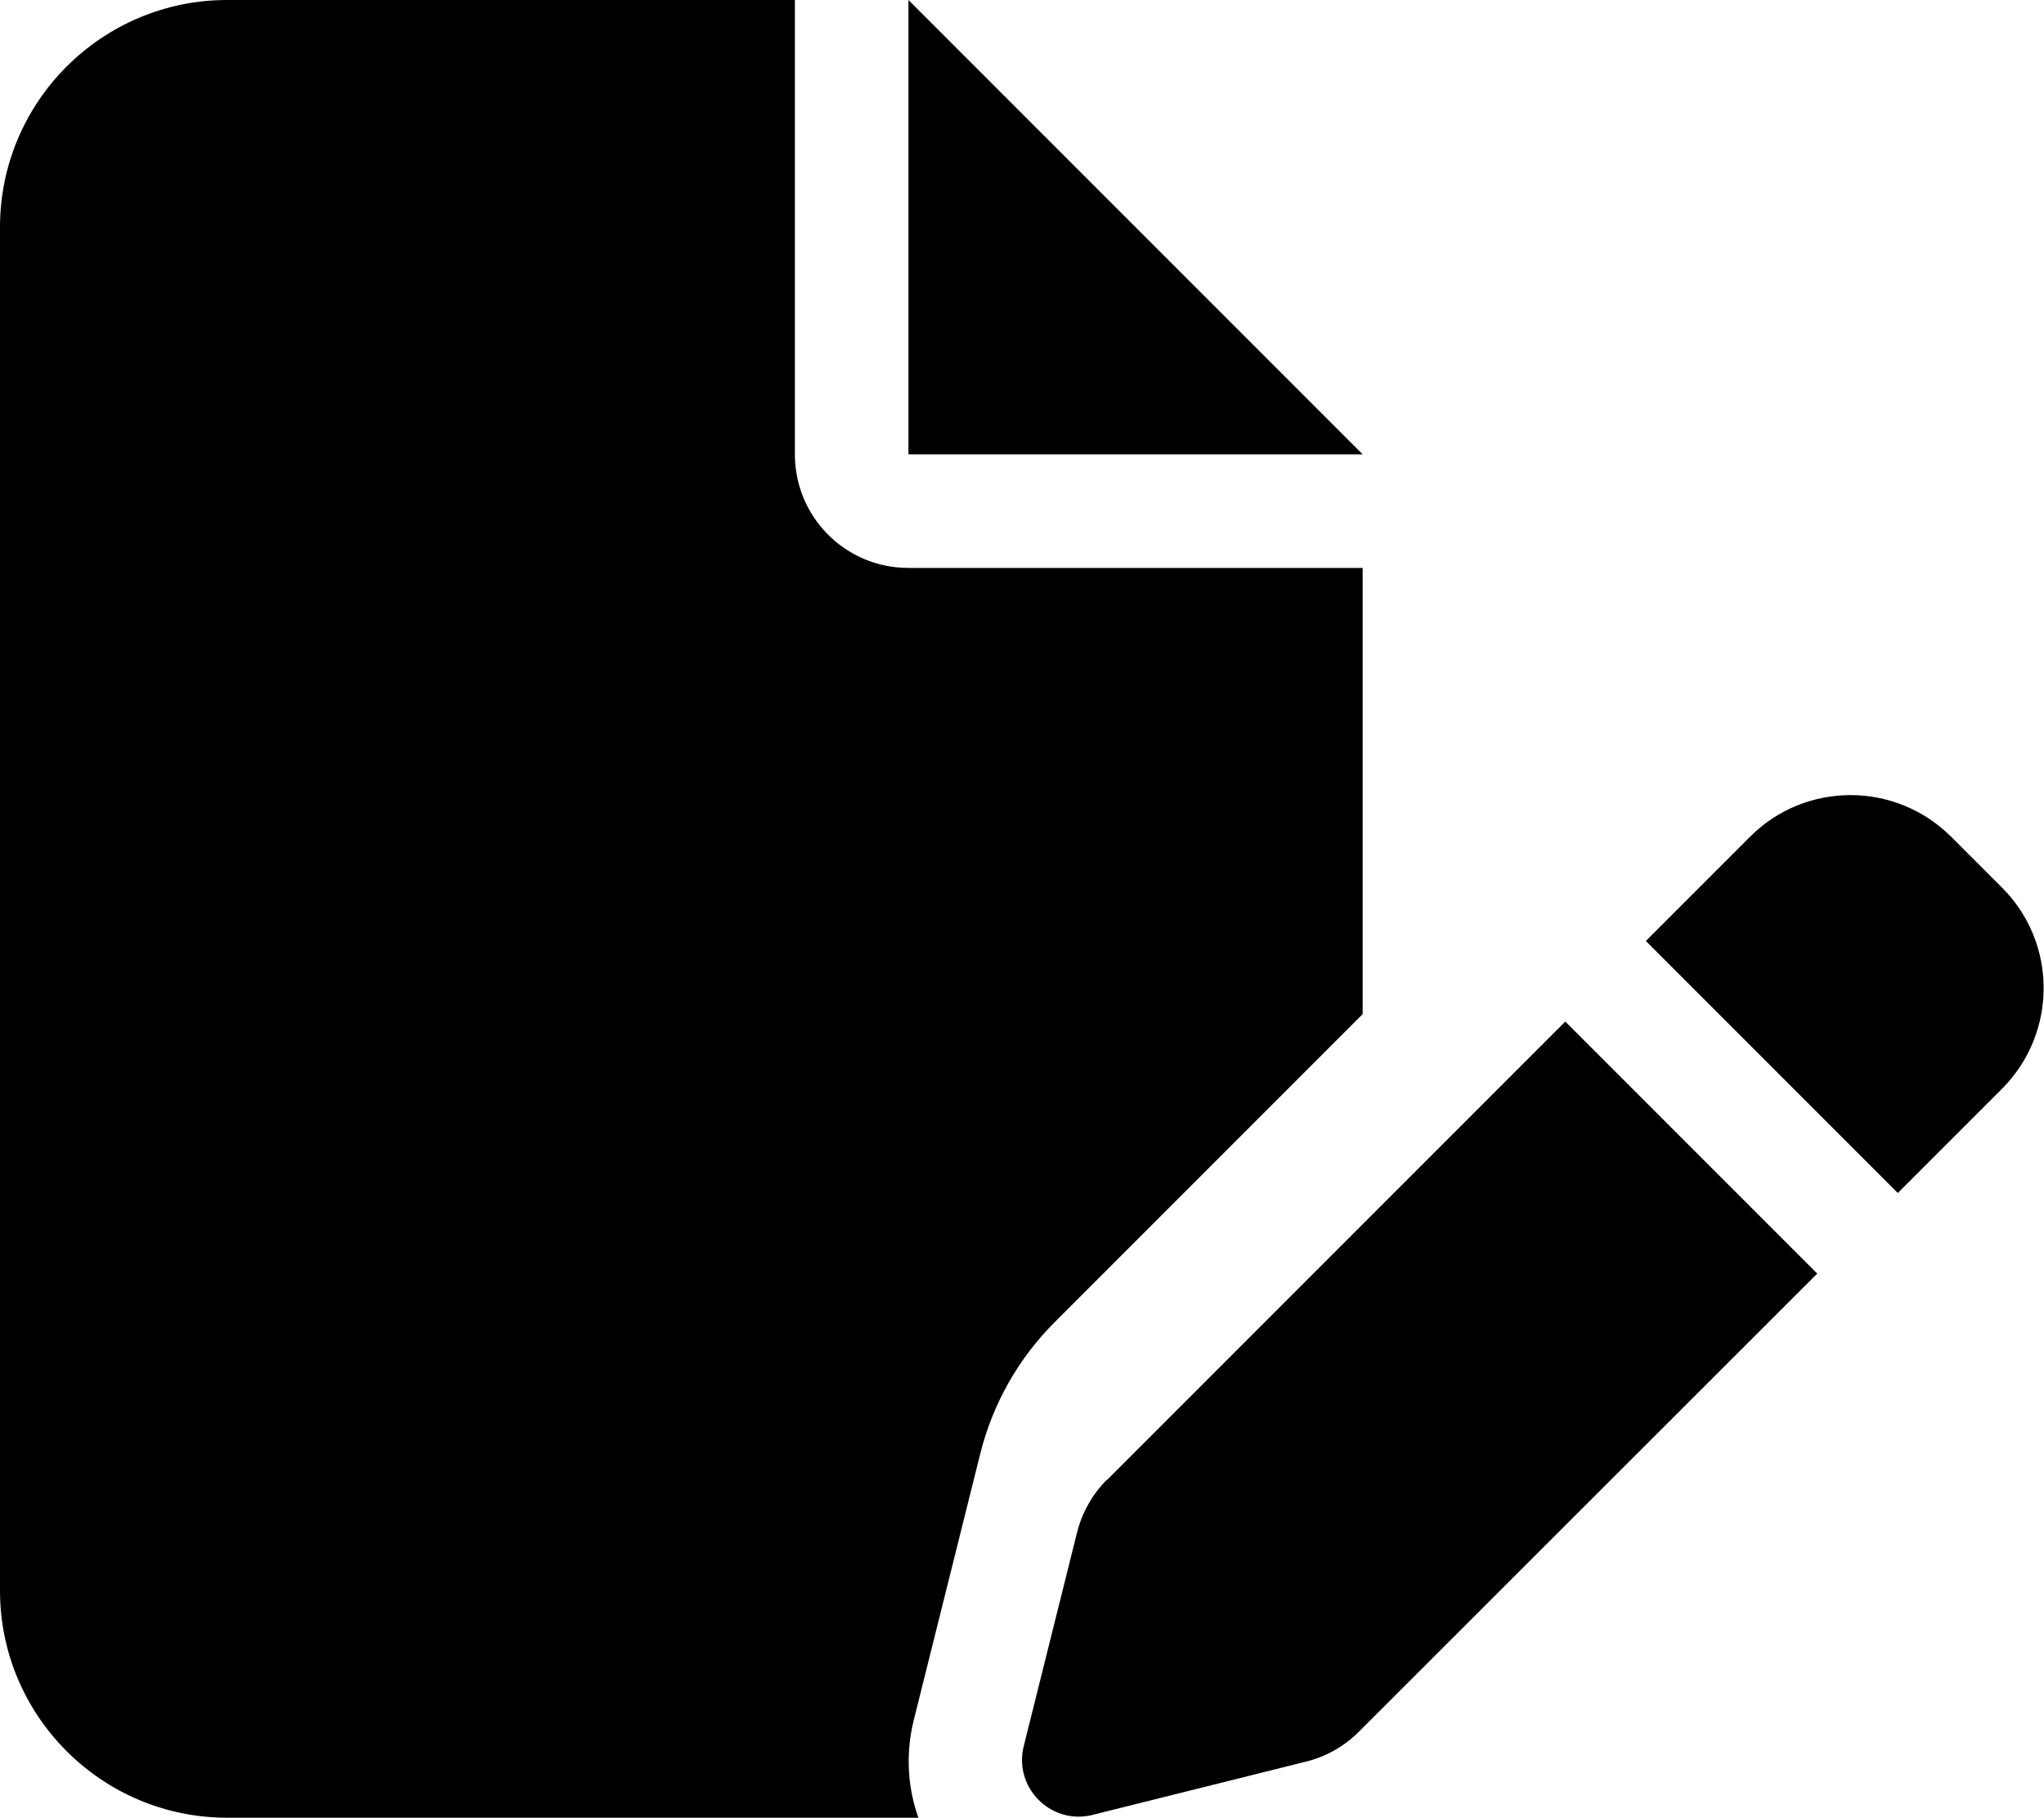
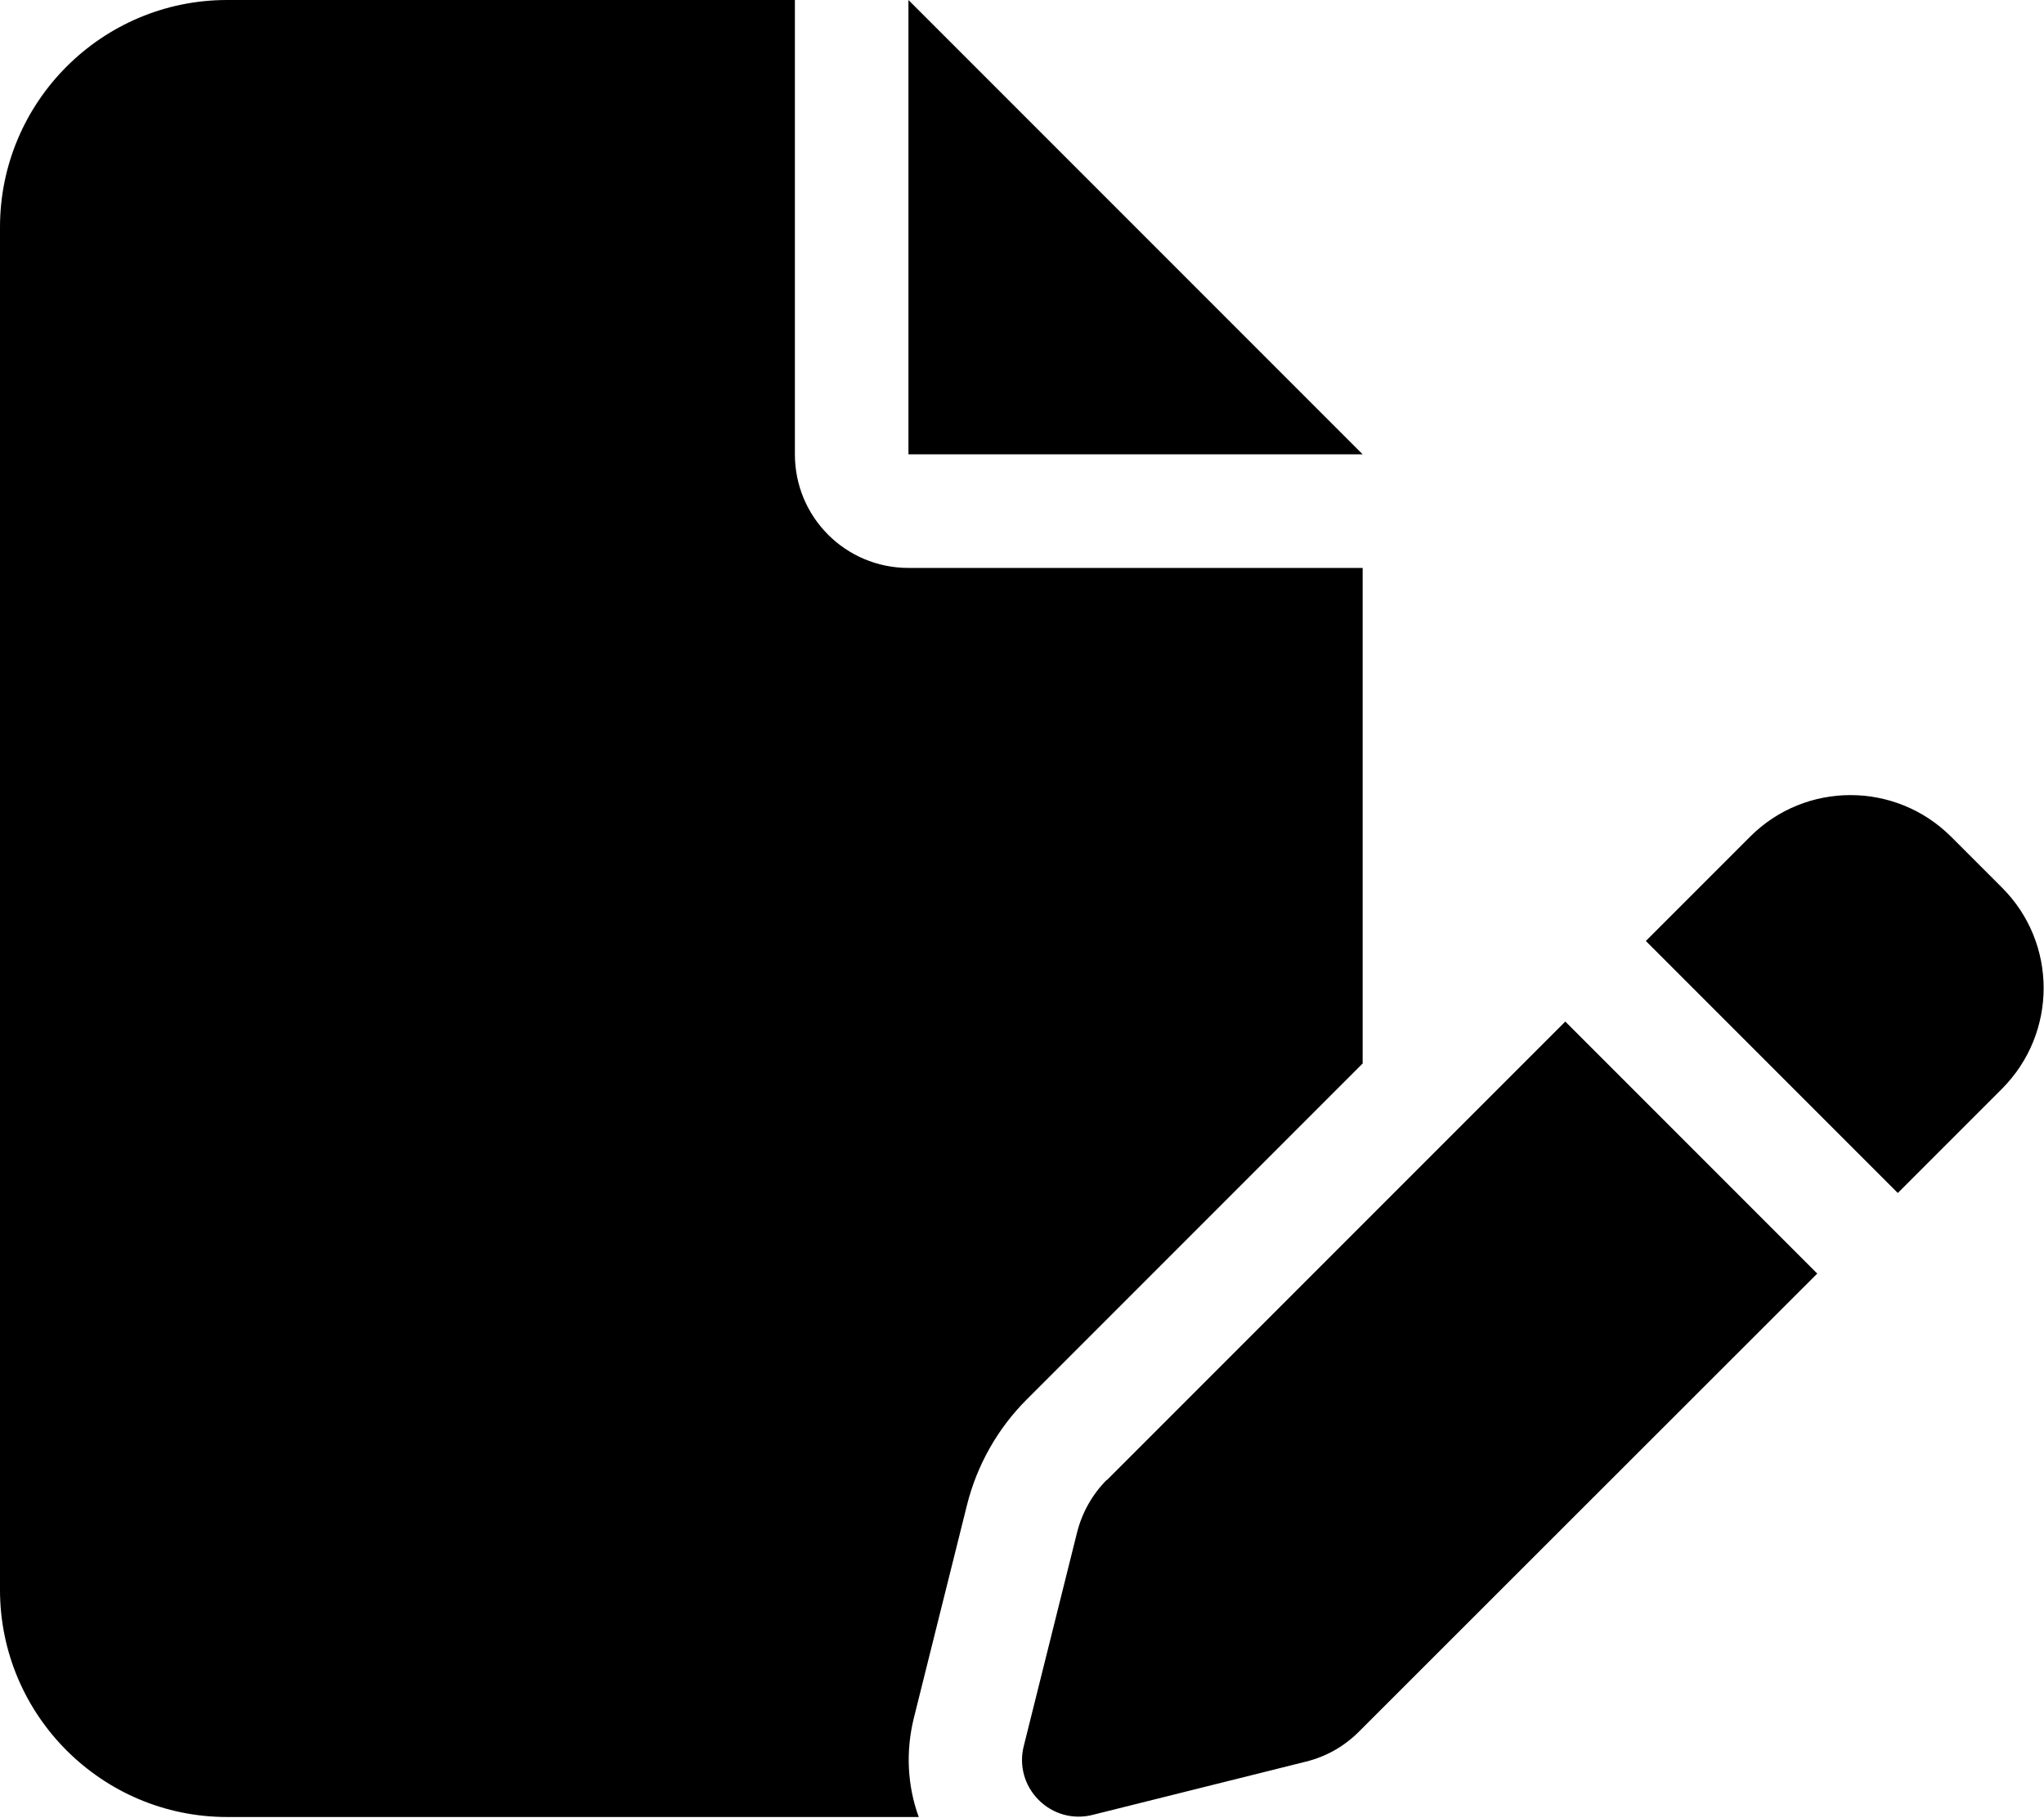
- <svg xmlns="http://www.w3.org/2000/svg" height="1em" viewBox="0 0 576 512" preserveAspectRatio="xMinYMid meet">
-   <path d="M0 64C0 28.7 28.7 0 64 0H224V128c0 17.7 14.3 32 32 32H384V285.7l-86.8 86.8c-10.3 10.3-17.5 23.1-21 37.2l-18.7 74.9c-2.3 9.2-1.8 18.8 1.3 27.5H64c-35.3 0-64-28.7-64-64V64zm384 64H256V0L384 128zM549.8 235.7l14.4 14.4c15.6 15.6 15.6 40.9 0 56.6l-29.4 29.4-71-71 29.4-29.4c15.6-15.6 40.9-15.6 56.6 0zM311.9 417L441.1 287.8l71 71L382.9 487.9c-4.1 4.1-9.2 7-14.9 8.4l-60.1 15c-5.5 1.4-11.2-.2-15.2-4.2s-5.6-9.7-4.2-15.2l15-60.1c1.4-5.6 4.3-10.8 8.4-14.9z" />
+ <svg xmlns="http://www.w3.org/2000/svg" viewBox="0 0 576 512" preserveAspectRatio="xMinYMid meet">
+   <path d="M0 64C0 28.7 28.7 0 64 0H224V128c0 17.7 14.3 32 32 32H384V299.6l-94.7 94.7c-8.2 8.2-14 18.5-16.8 29.7l-15 60.1c-2.3 9.4-1.8 19 1.4 27.8H64c-35.3 0-64-28.7-64-64V64zm384 64H256V0L384 128zM549.8 235.7l14.4 14.4c15.6 15.6 15.6 40.9 0 56.6l-29.4 29.4-71-71 29.4-29.4c15.6-15.6 40.9-15.6 56.6 0zM311.9 417L441.1 287.8l71 71L382.9 487.9c-4.1 4.1-9.2 7-14.9 8.4l-60.1 15c-5.5 1.4-11.2-.2-15.2-4.2s-5.6-9.7-4.2-15.2l15-60.1c1.4-5.6 4.3-10.8 8.4-14.9z" />
</svg>
